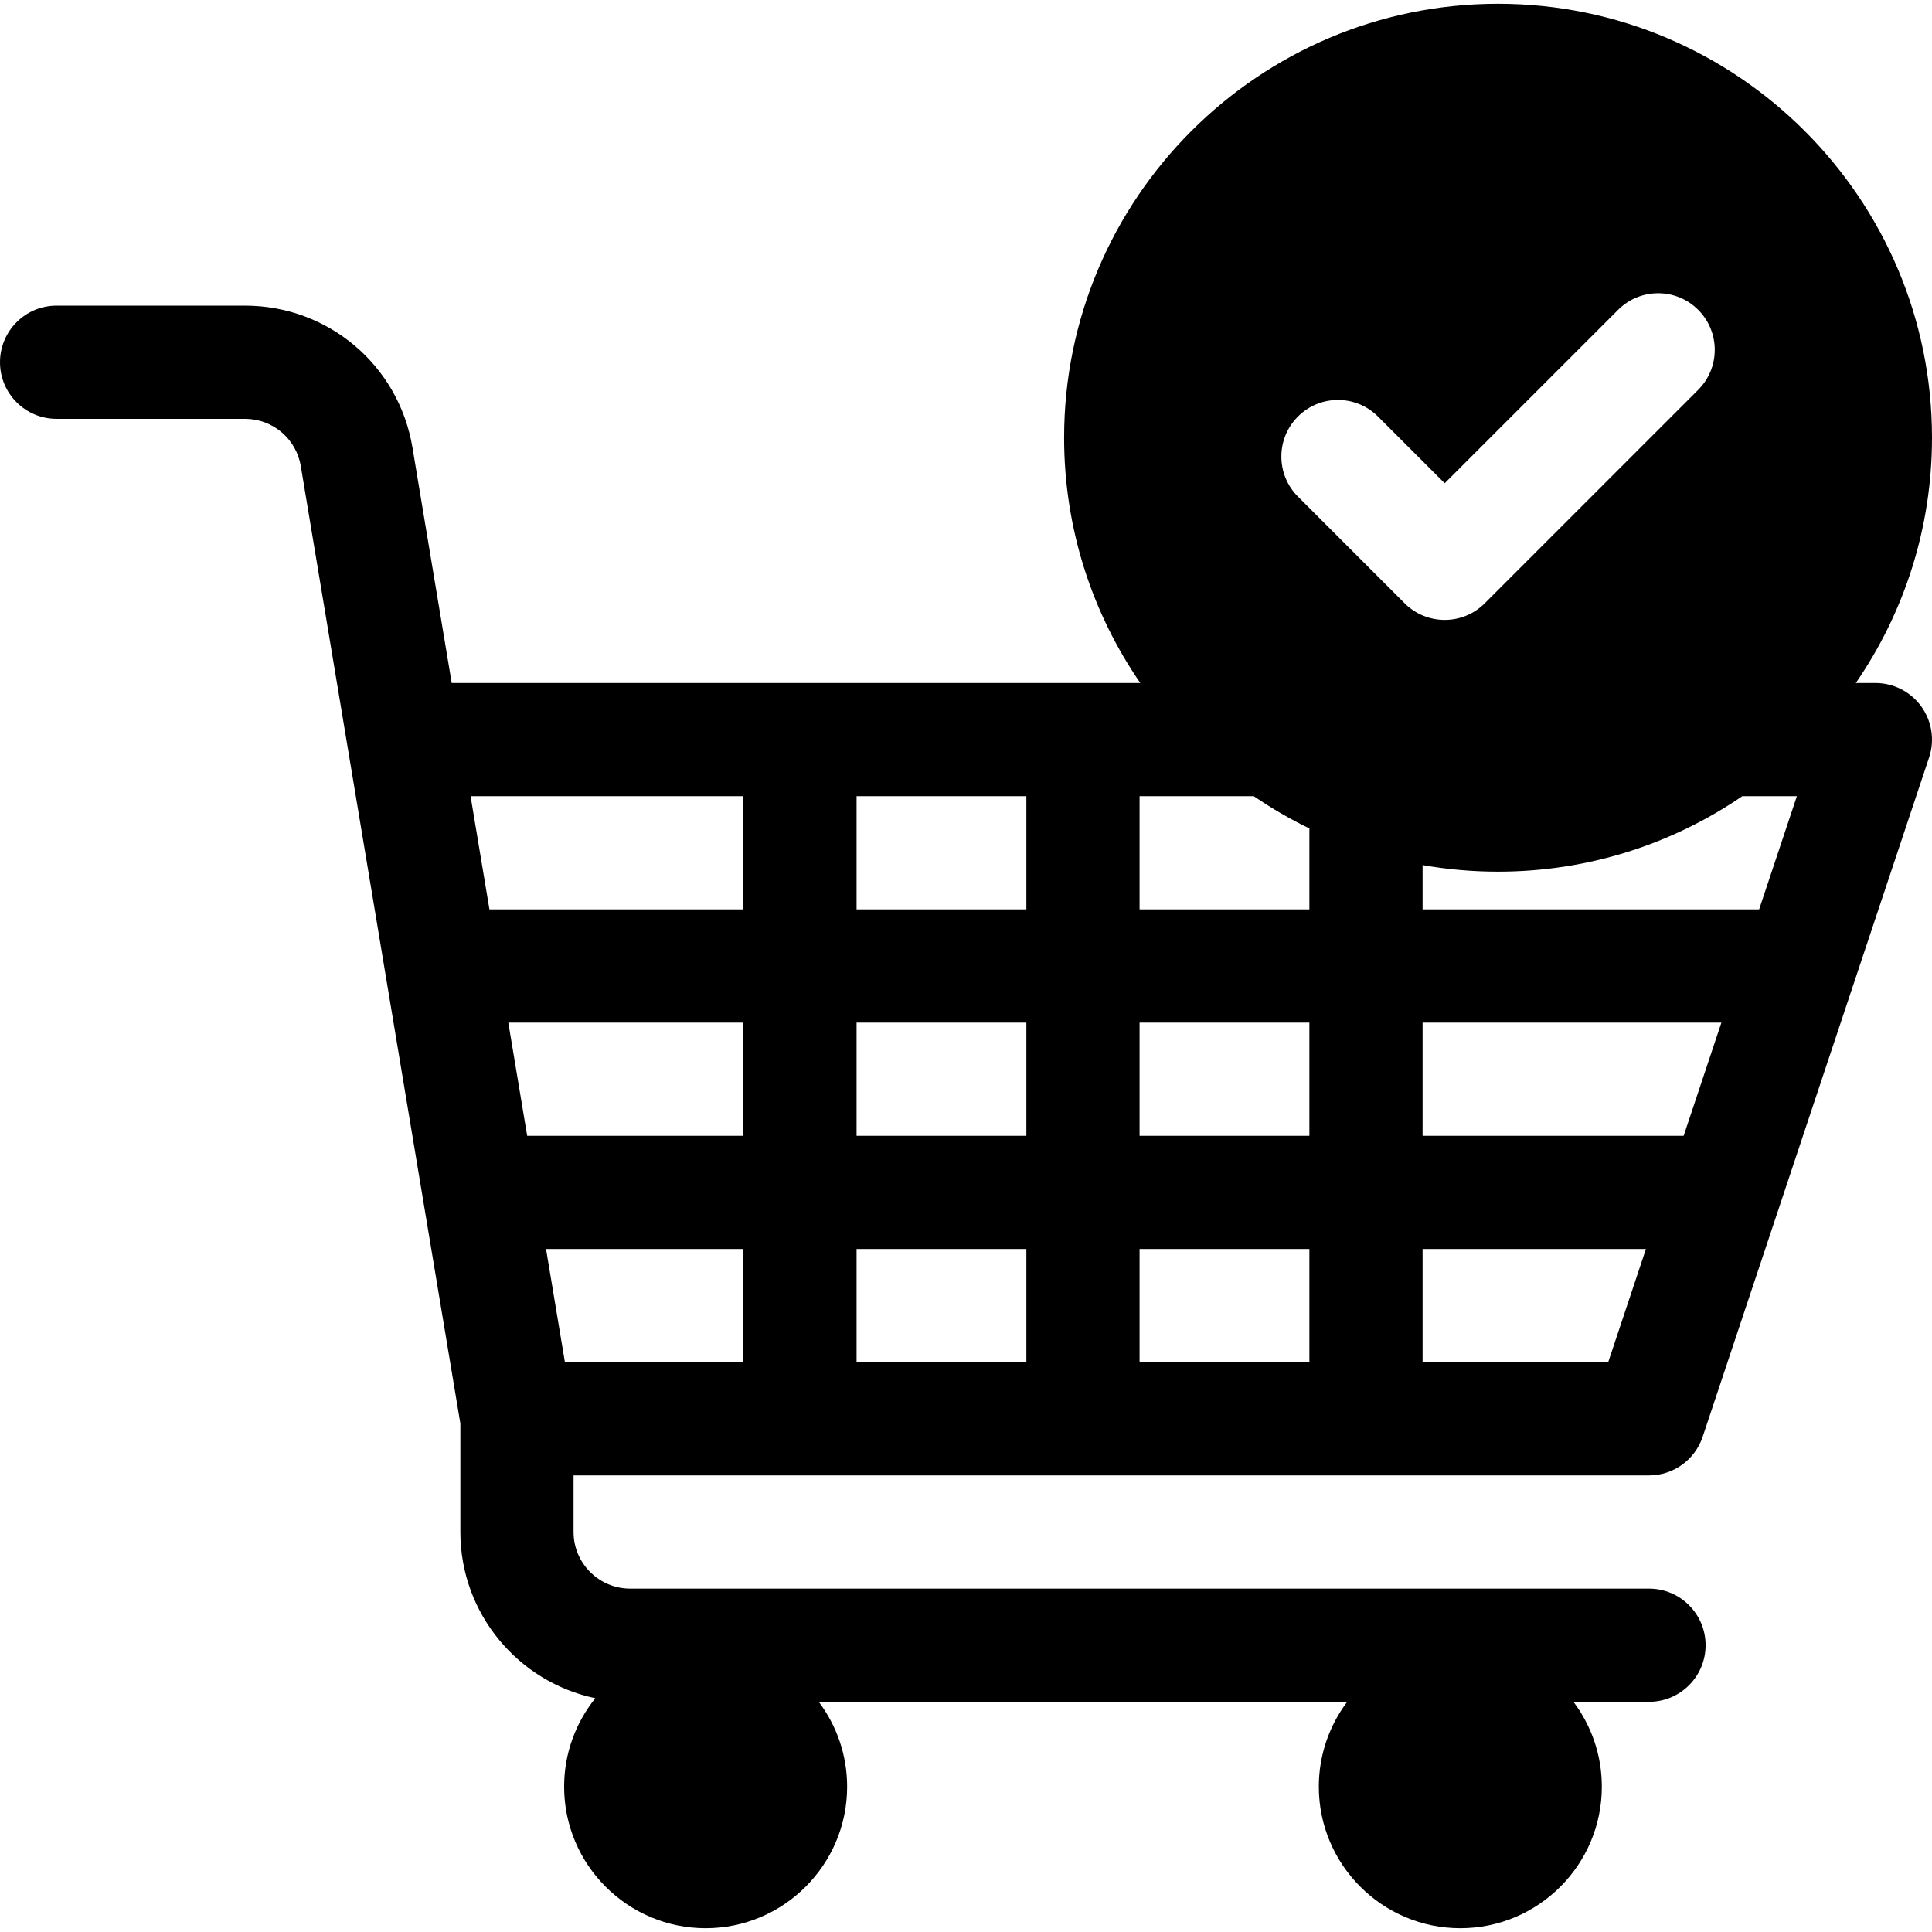
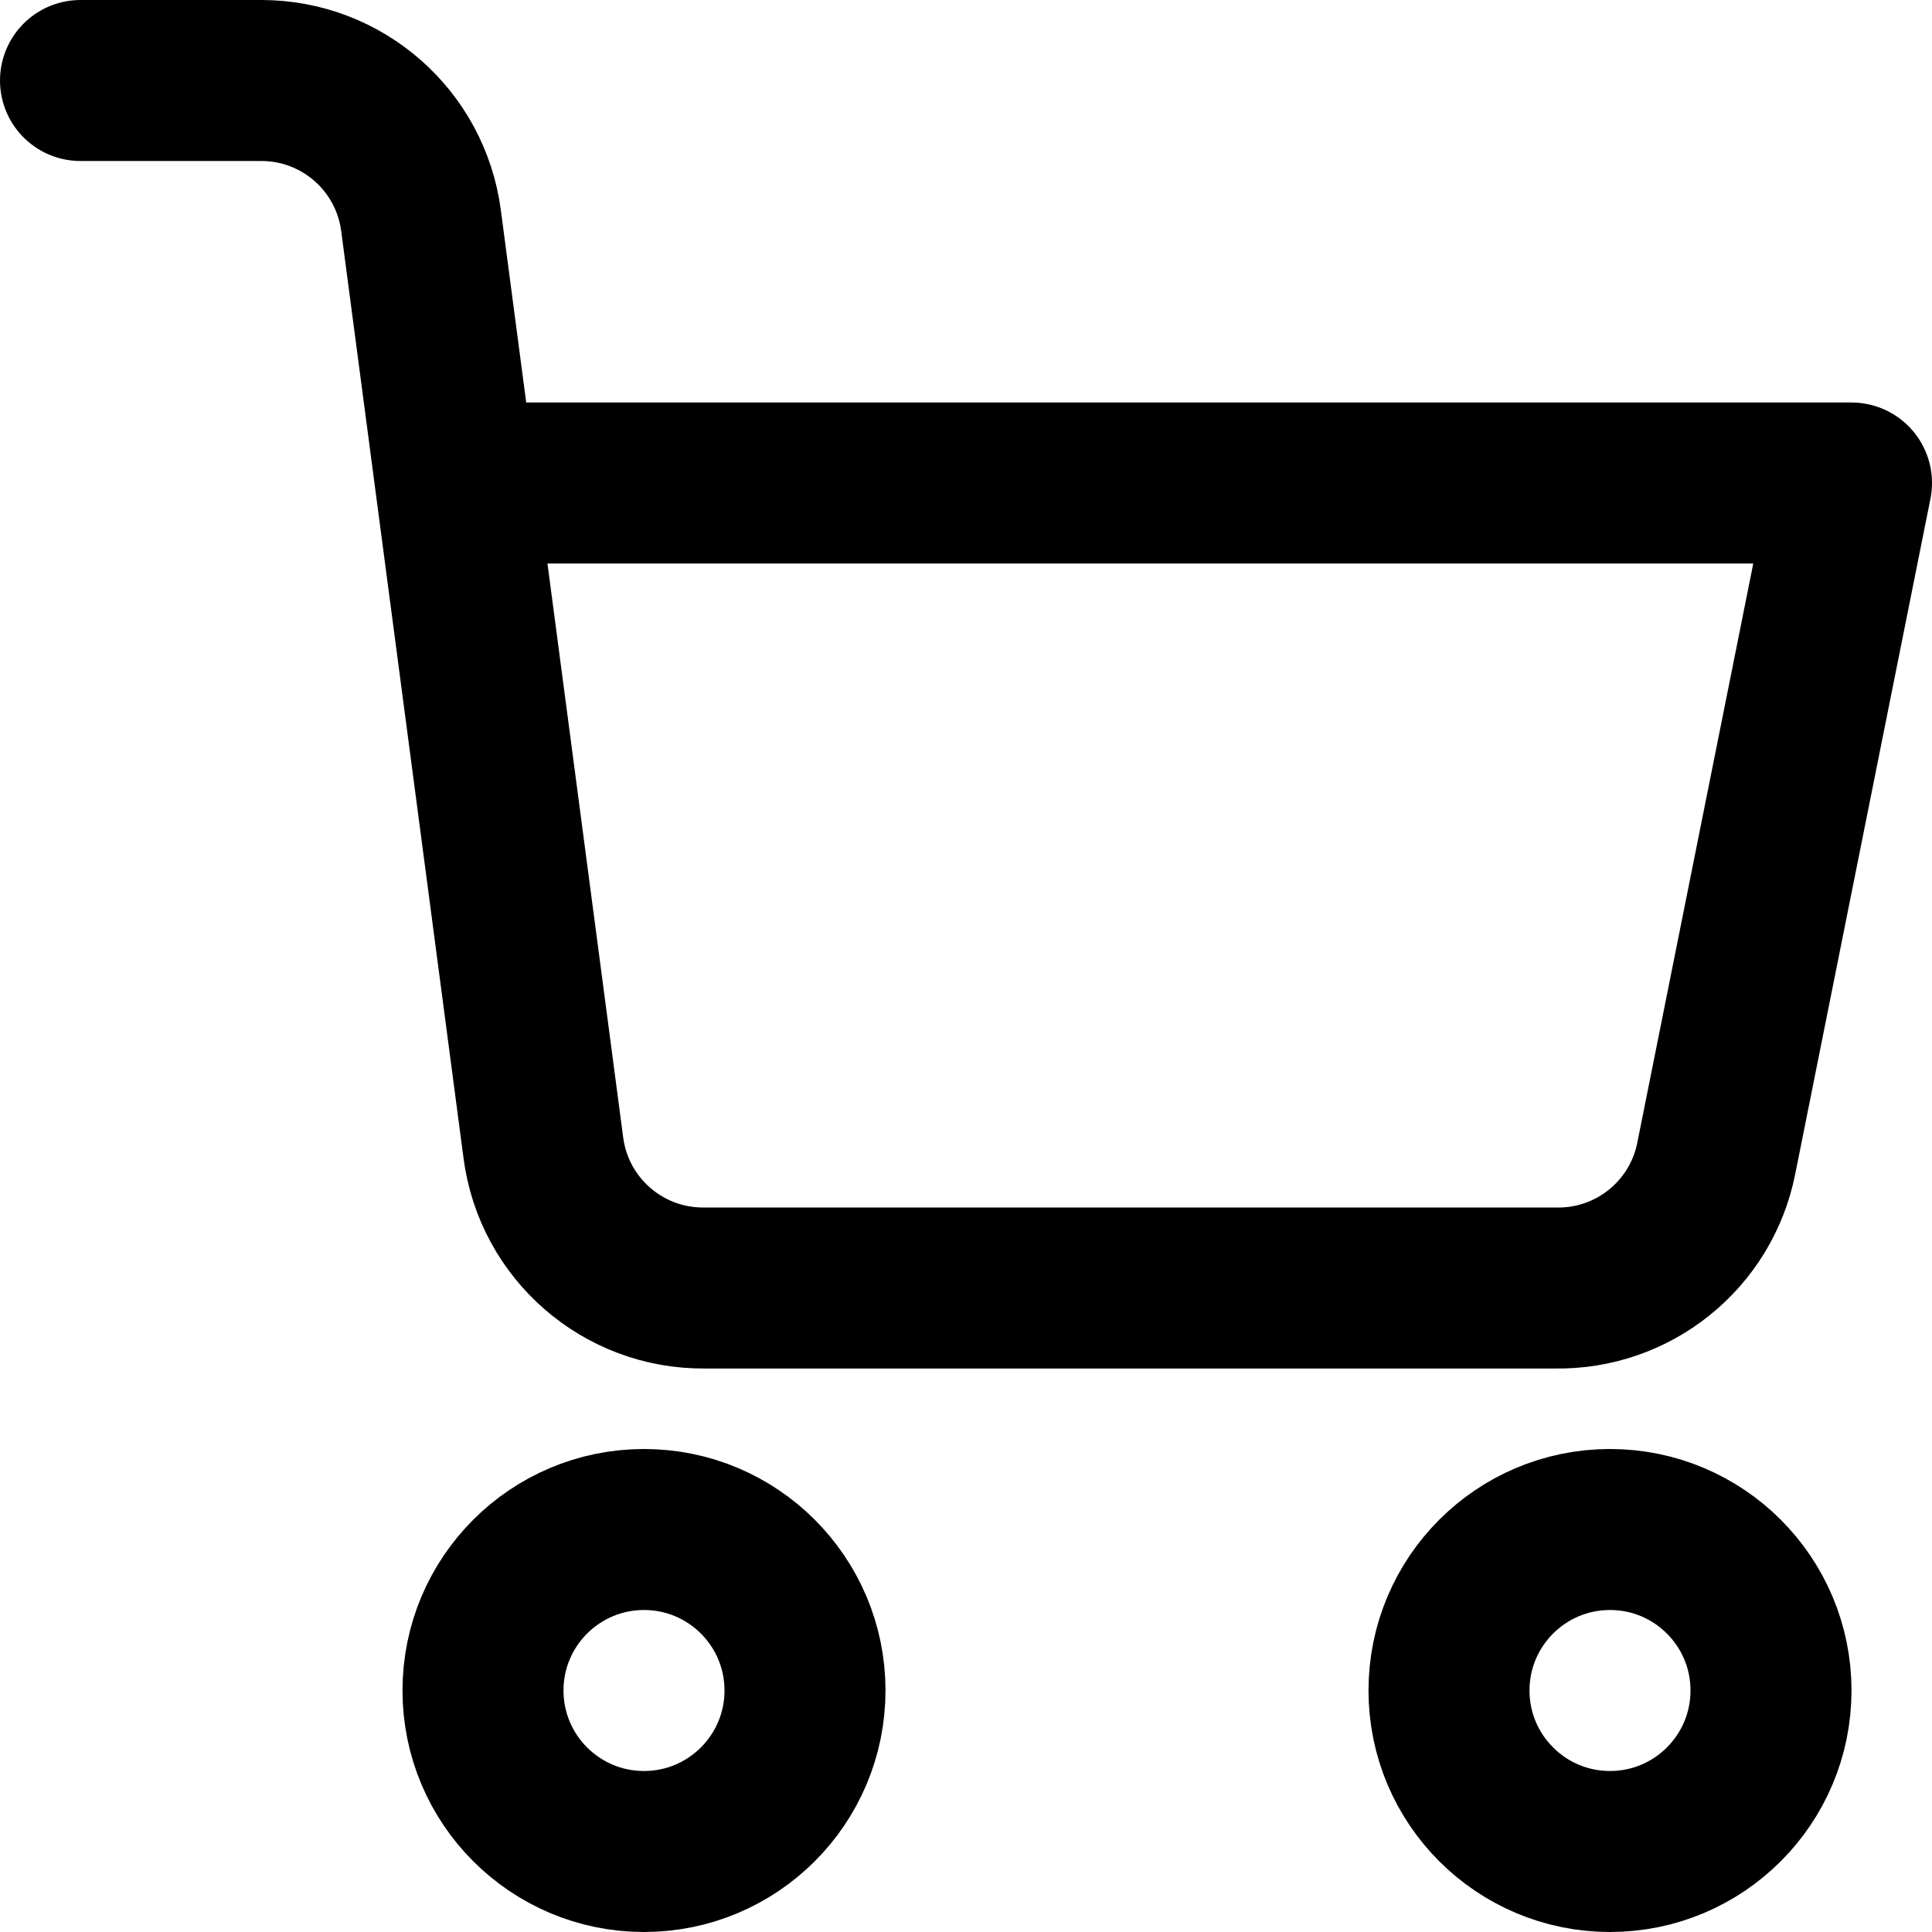
- <svg xmlns="http://www.w3.org/2000/svg" id="Capa_1" enable-background="new 0 0 512 512" height="512" viewBox="0 0 512 512" width="512">
-   <g>
-     <path d="m497 181h-5.185c12.724-18.504 20.185-40.895 20.185-65 0-63.411-51.589-115-115-115s-115 51.589-115 115c0 24.104 7.461 46.496 20.185 65h-182.478l-10.4-62.398c-3.631-21.788-22.299-37.602-44.388-37.602h-49.919c-8.284 0-15 6.716-15 15s6.716 15 15 15h49.919c7.363 0 13.585 5.271 14.796 12.534l42.285 253.707v28.759c0 21.651 15.371 39.775 35.772 44.045-5.169 6.428-8.272 14.584-8.272 23.455 0 20.677 16.823 37.5 37.5 37.5s37.5-16.823 37.5-37.5c0-8.436-2.801-16.228-7.521-22.5h140.041c-4.719 6.272-7.52 14.064-7.52 22.5 0 20.677 16.822 37.5 37.5 37.5s37.5-16.823 37.5-37.5c0-8.436-2.801-16.228-7.52-22.5h20.02c8.284 0 15-6.716 15-15s-6.716-15-15-15h-270c-8.271 0-15-6.729-15-15v-15h285c6.456 0 12.188-4.131 14.23-10.256l60-180c1.524-4.575.758-9.603-2.062-13.514-2.818-3.912-7.347-6.23-12.168-6.23zm-153.033-70.611c5.857-5.858 15.355-5.858 21.213 0l17.678 17.678 45.963-45.962c5.858-5.858 15.356-5.857 21.213 0 5.858 5.858 5.858 15.355 0 21.213l-56.569 56.568c-2.929 2.929-6.769 4.394-10.606 4.394-3.839 0-7.678-1.464-10.606-4.394l-28.284-28.284c-5.861-5.858-5.861-15.355-.002-21.213zm-146.967 250.611h-47.293l-5-30h52.293zm0-60h-57.293l-5-30h62.293zm0-60h-67.293l-5-30h72.293zm75 120h-45v-30h45zm0-60h-45v-30h45zm0-60h-45v-30h45zm75 120h-45v-30h45zm0-60h-45v-30h45zm-45-60v-30h30.267c4.676 3.197 9.598 6.06 14.733 8.549v21.451zm124.188 120h-49.188v-30h59.188zm20-60h-69.188v-30h79.188zm20-60h-89.188v-11.745c6.497 1.144 13.18 1.745 20 1.745 23.988 0 46.281-7.387 64.733-20h14.456z" />
+ <svg xmlns="http://www.w3.org/2000/svg" width="35px" height="35px" viewBox="0 0 24 24" version="1.1">
+   <g id="Page-1" stroke="none" stroke-width="1" fill="none" fill-rule="evenodd" stroke-linecap="round" stroke-linejoin="round">
+     <g id="Artboard" transform="translate(-1091, -2003)" stroke="#000" stroke-width="2">
+       <g id="shopping-cart" transform="translate(1092, 2004)">
+         <circle id="Oval" cx="7" cy="20" r="2" />
+         <circle id="Oval" cx="19" cy="20" r="2" />
+         <path d="M4.67 5H22l-1.68 8.39a2 2 0 0 1-2 1.61H7.75a2 2 0 0 1-2-1.74L4.23 1.74A2 2 0 0 0 2.25 0H0" id="Shape" />
+       </g>
+     </g>
  </g>
</svg>
